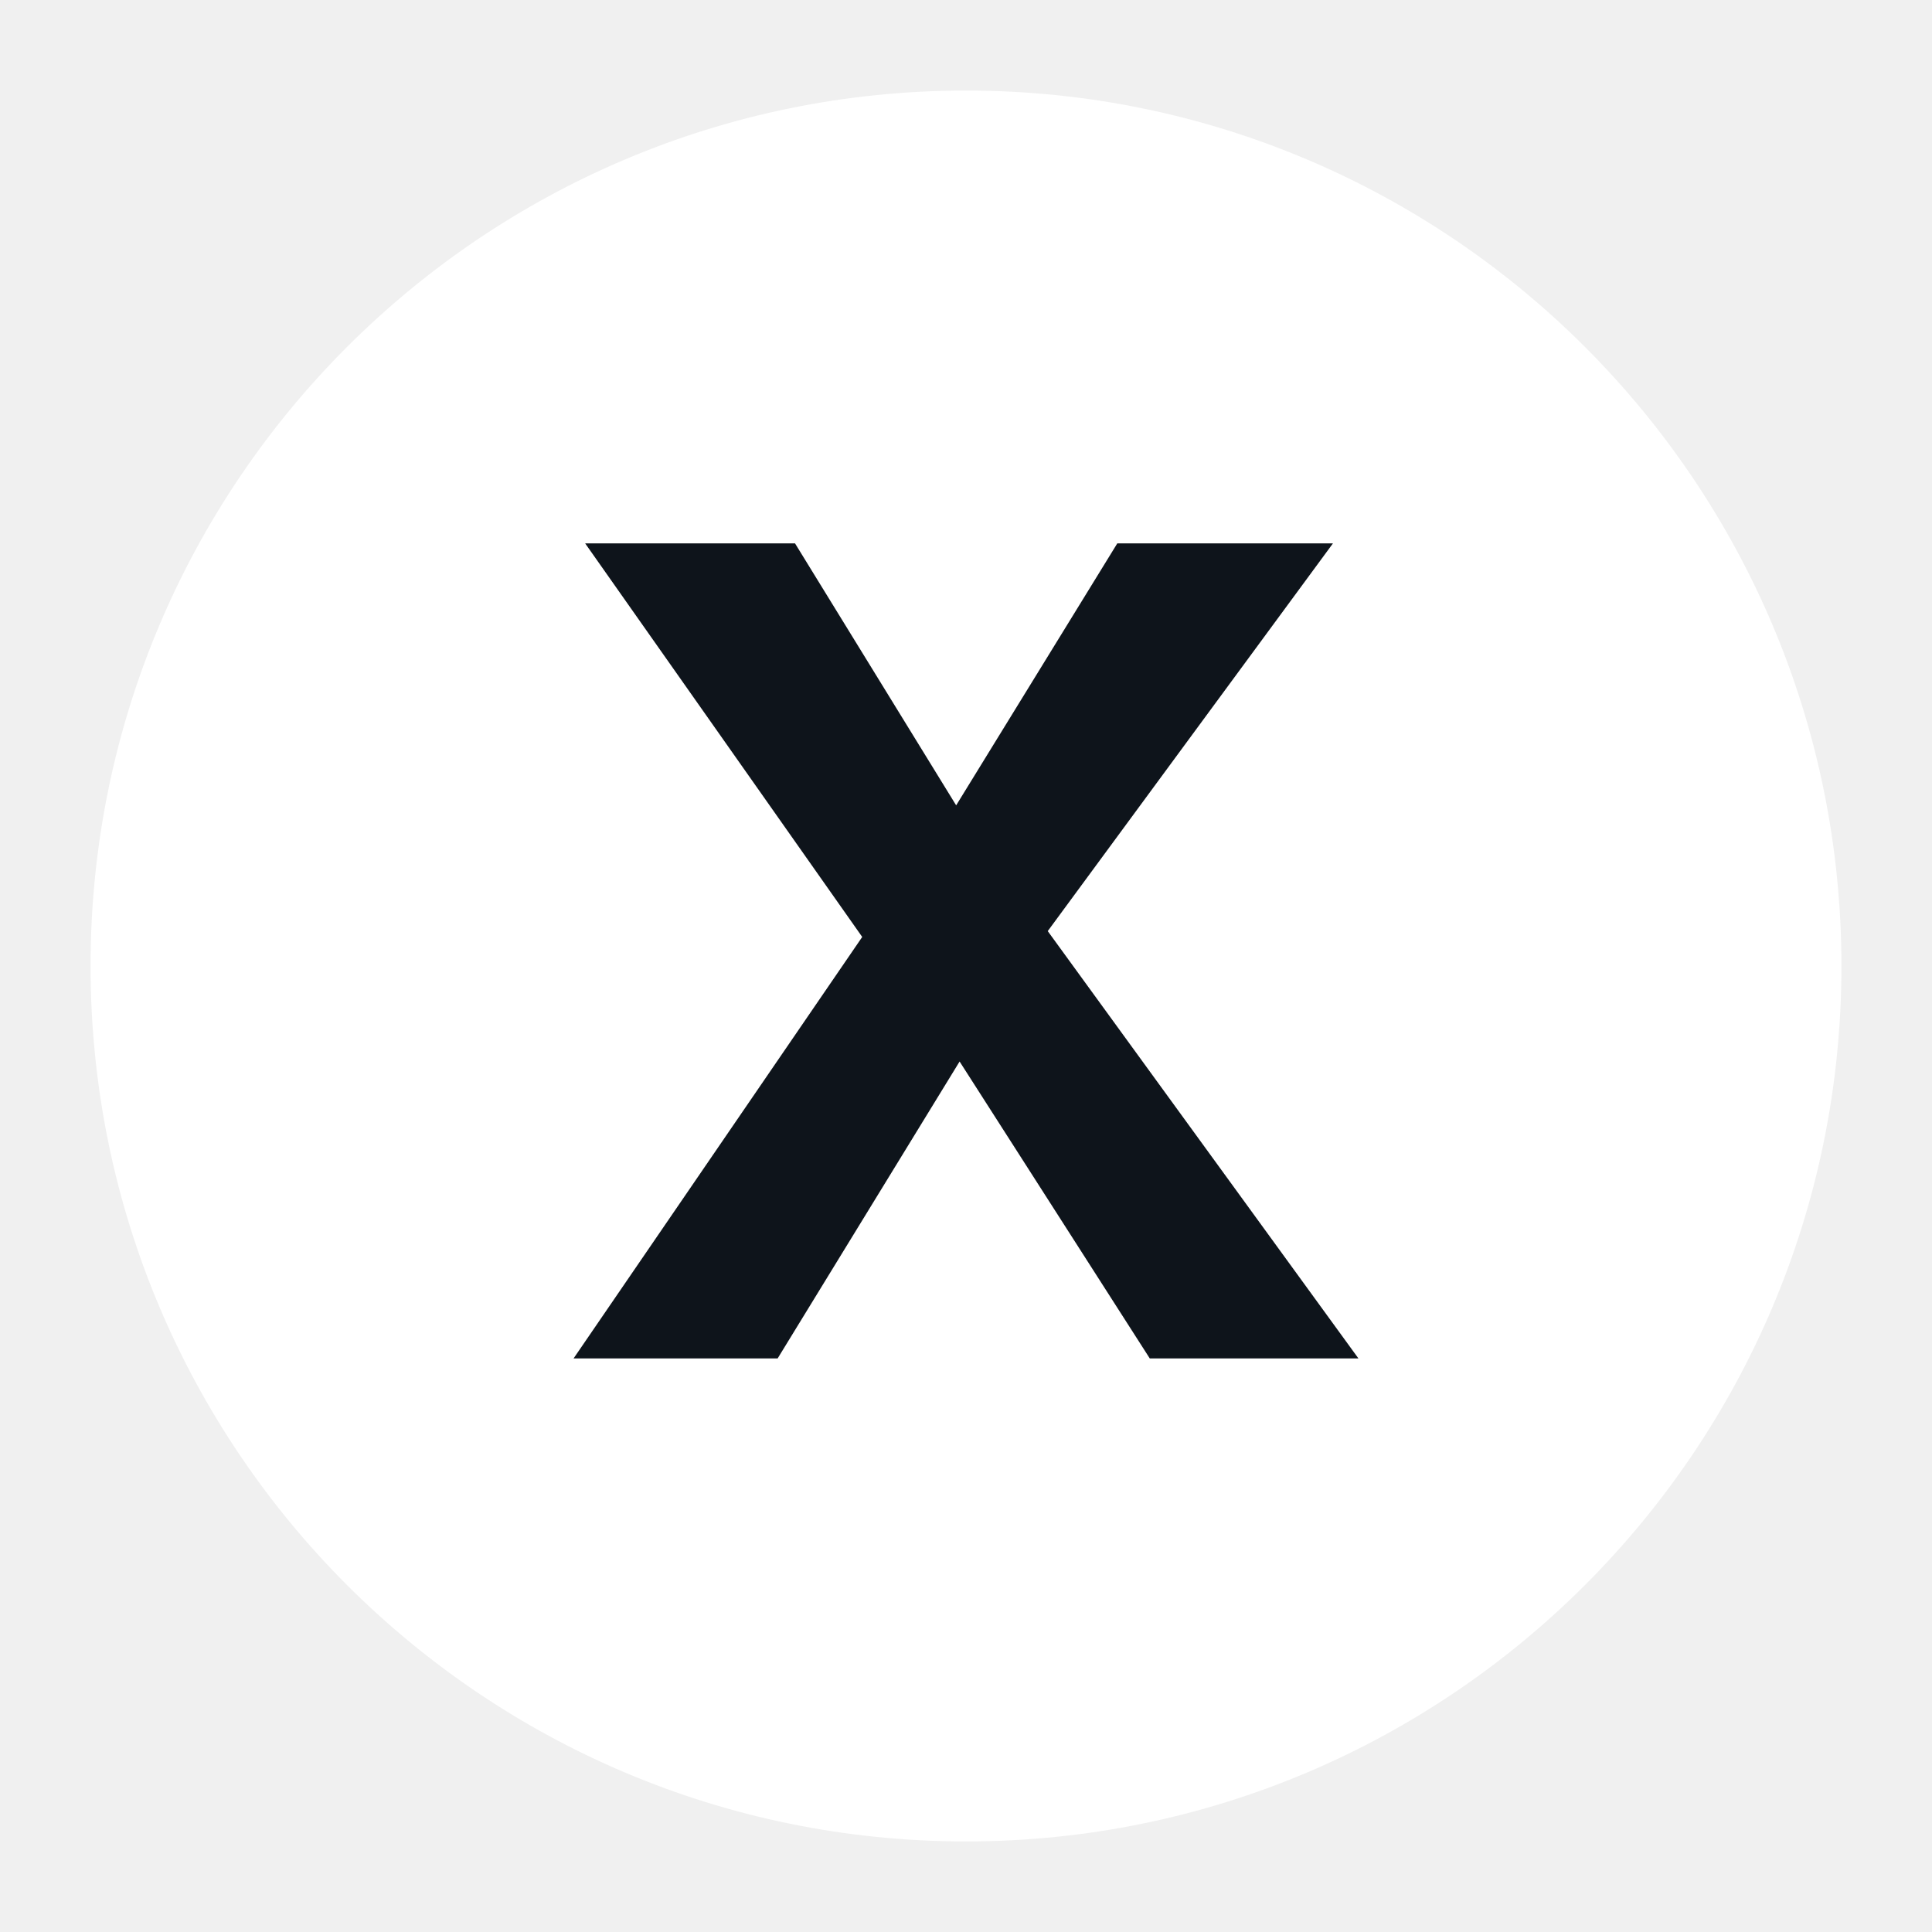
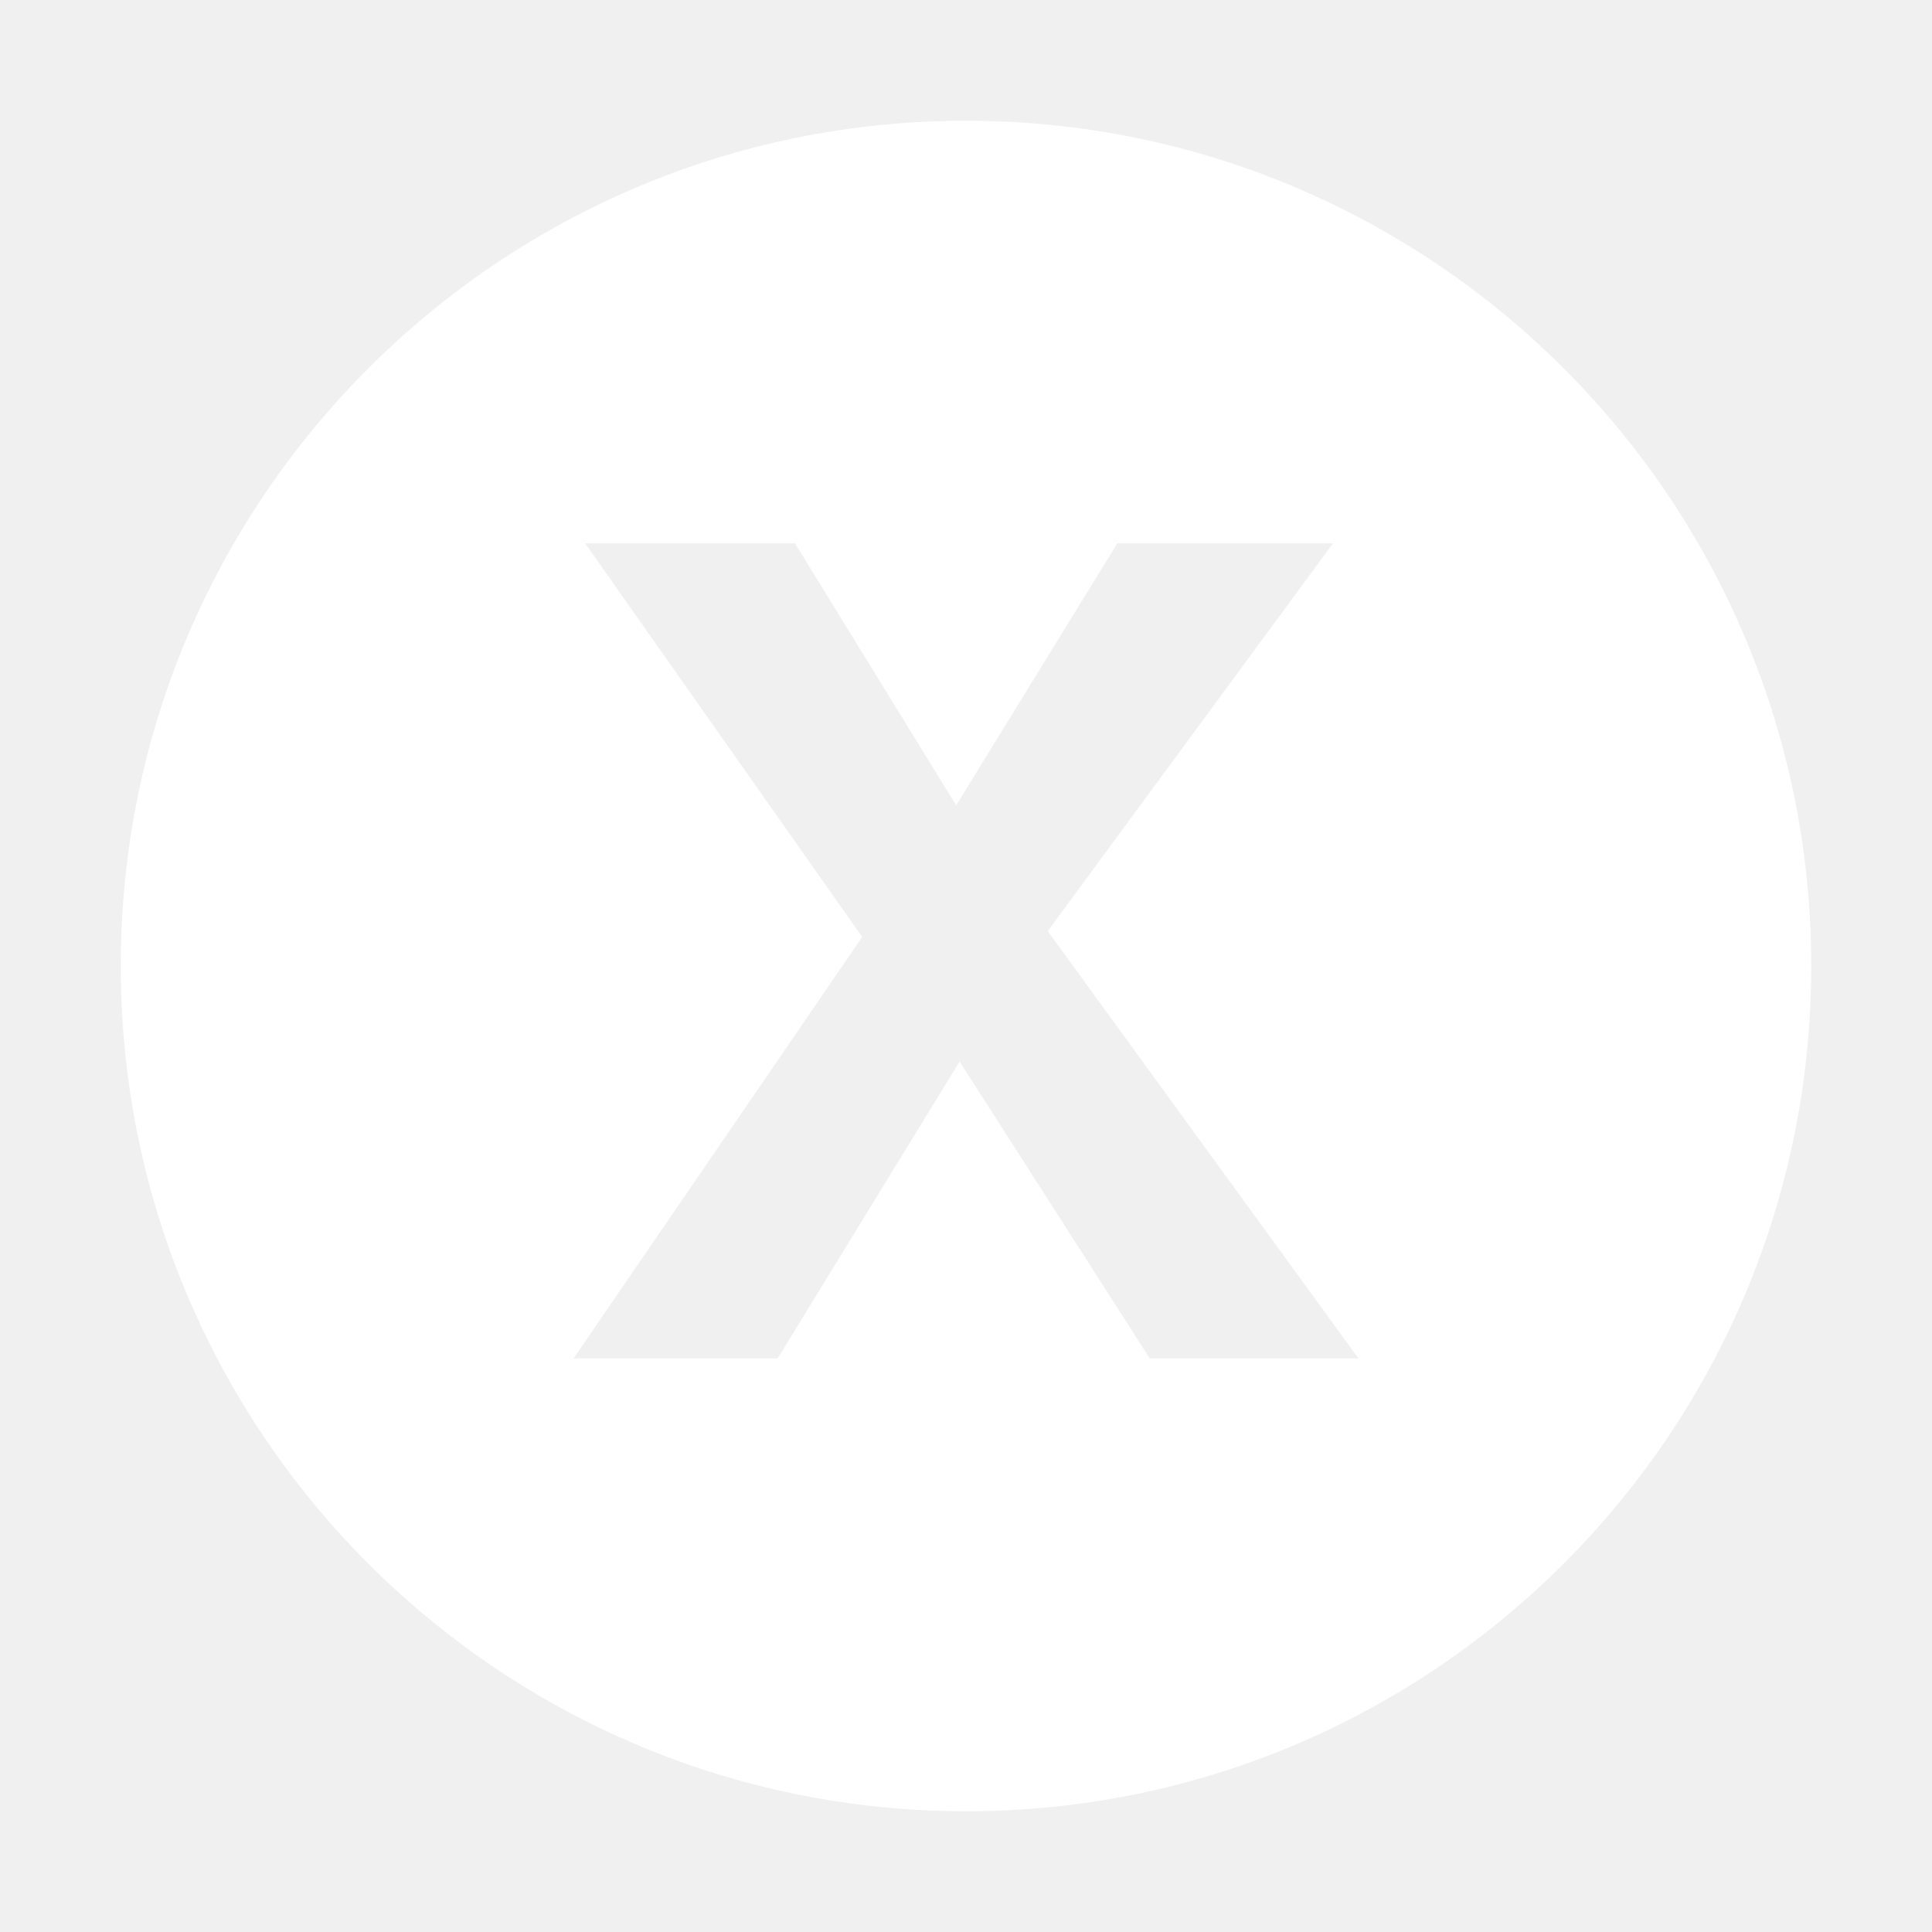
<svg xmlns="http://www.w3.org/2000/svg" width="32" height="32" viewBox="0 0 32 32" fill="none">
-   <path d="M30.5 16C30.5 24.008 24.008 30.5 16 30.5C7.992 30.5 1.5 24.008 1.5 16C1.5 7.992 7.992 1.5 16 1.5C24.008 1.5 30.5 7.992 30.5 16Z" fill="white" />
-   <path d="M18.506 9H22.078L17.354 15.422L22.5 22.5H19.044L15.894 17.582L12.88 22.5H9.5L14.281 15.519L9.692 9H13.168L15.837 13.339L18.506 9Z" fill="#0E141B" />
+   <path fill-rule="evenodd" clip-rule="evenodd" d="M16 30C23.732 30 30 23.732 30 16C30 8.268 23.732 2 16 2C8.268 2 2 8.268 2 16C2 23.732 8.268 30 16 30ZM22.078 9H18.506L15.837 13.339L13.168 9H9.692L14.281 15.519L9.5 22.5H12.88L15.894 17.582L19.044 22.5H22.5L17.354 15.422L22.078 9Z" fill="white" />
</svg>
